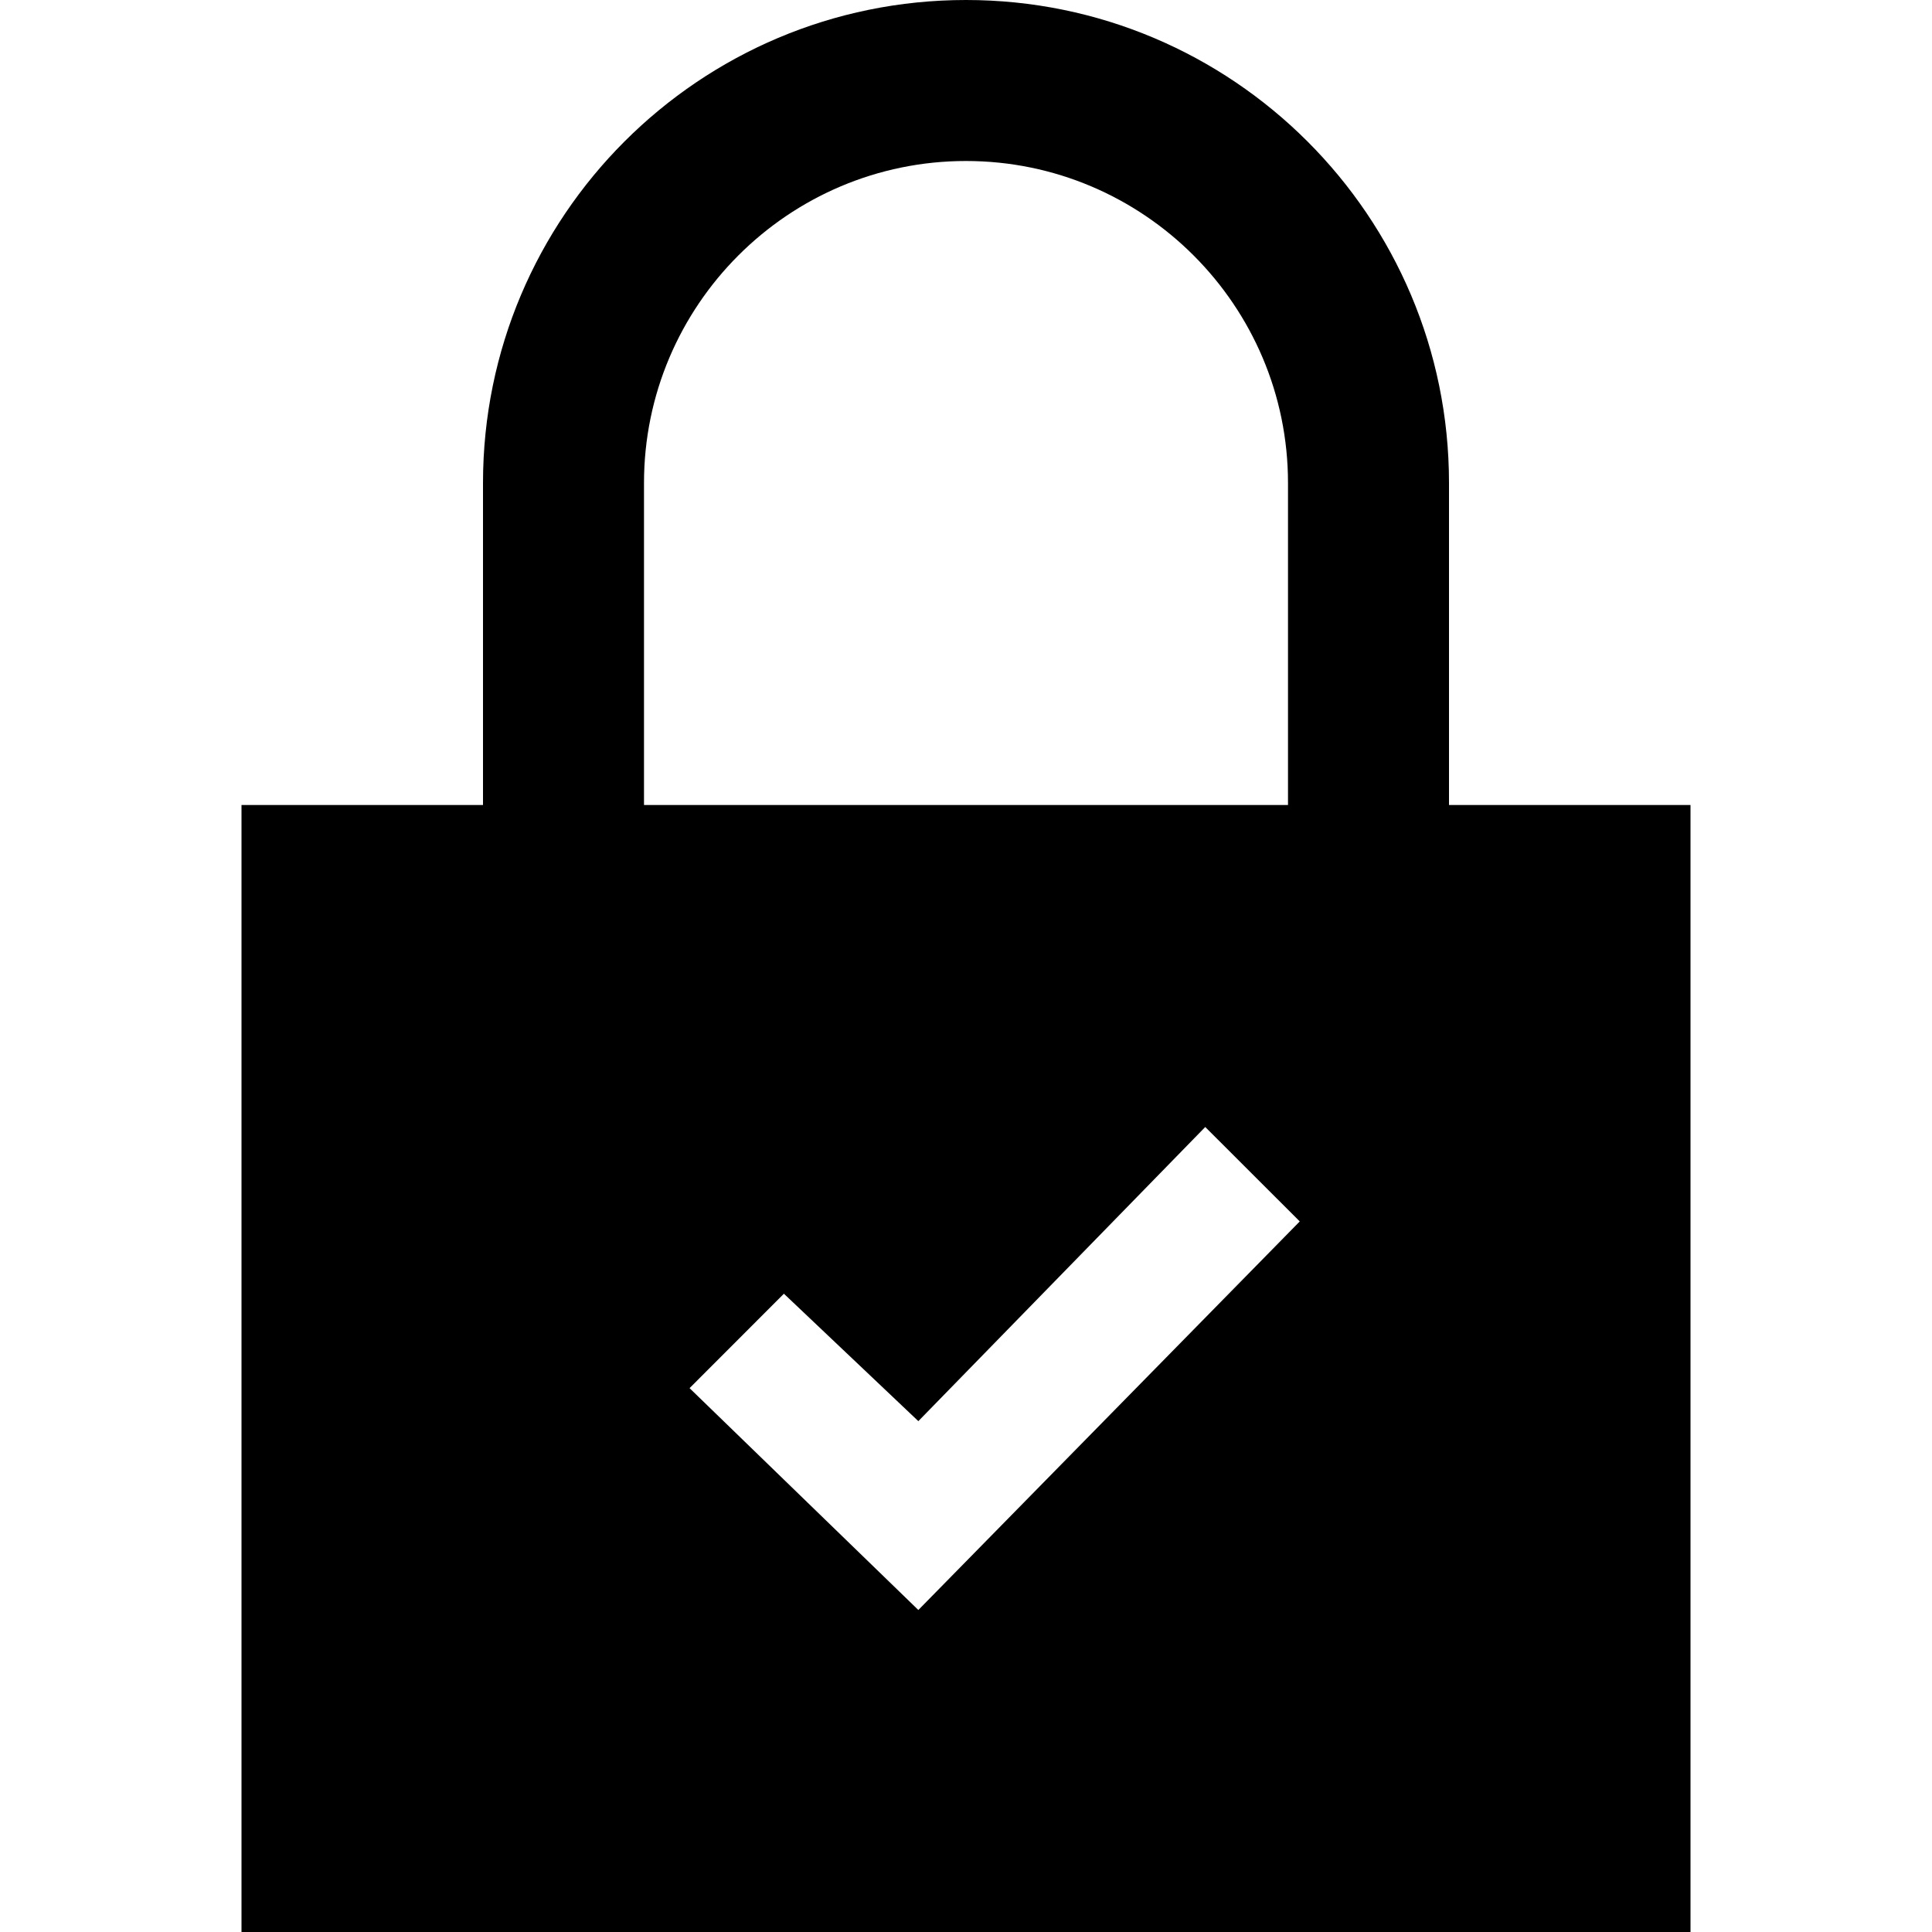
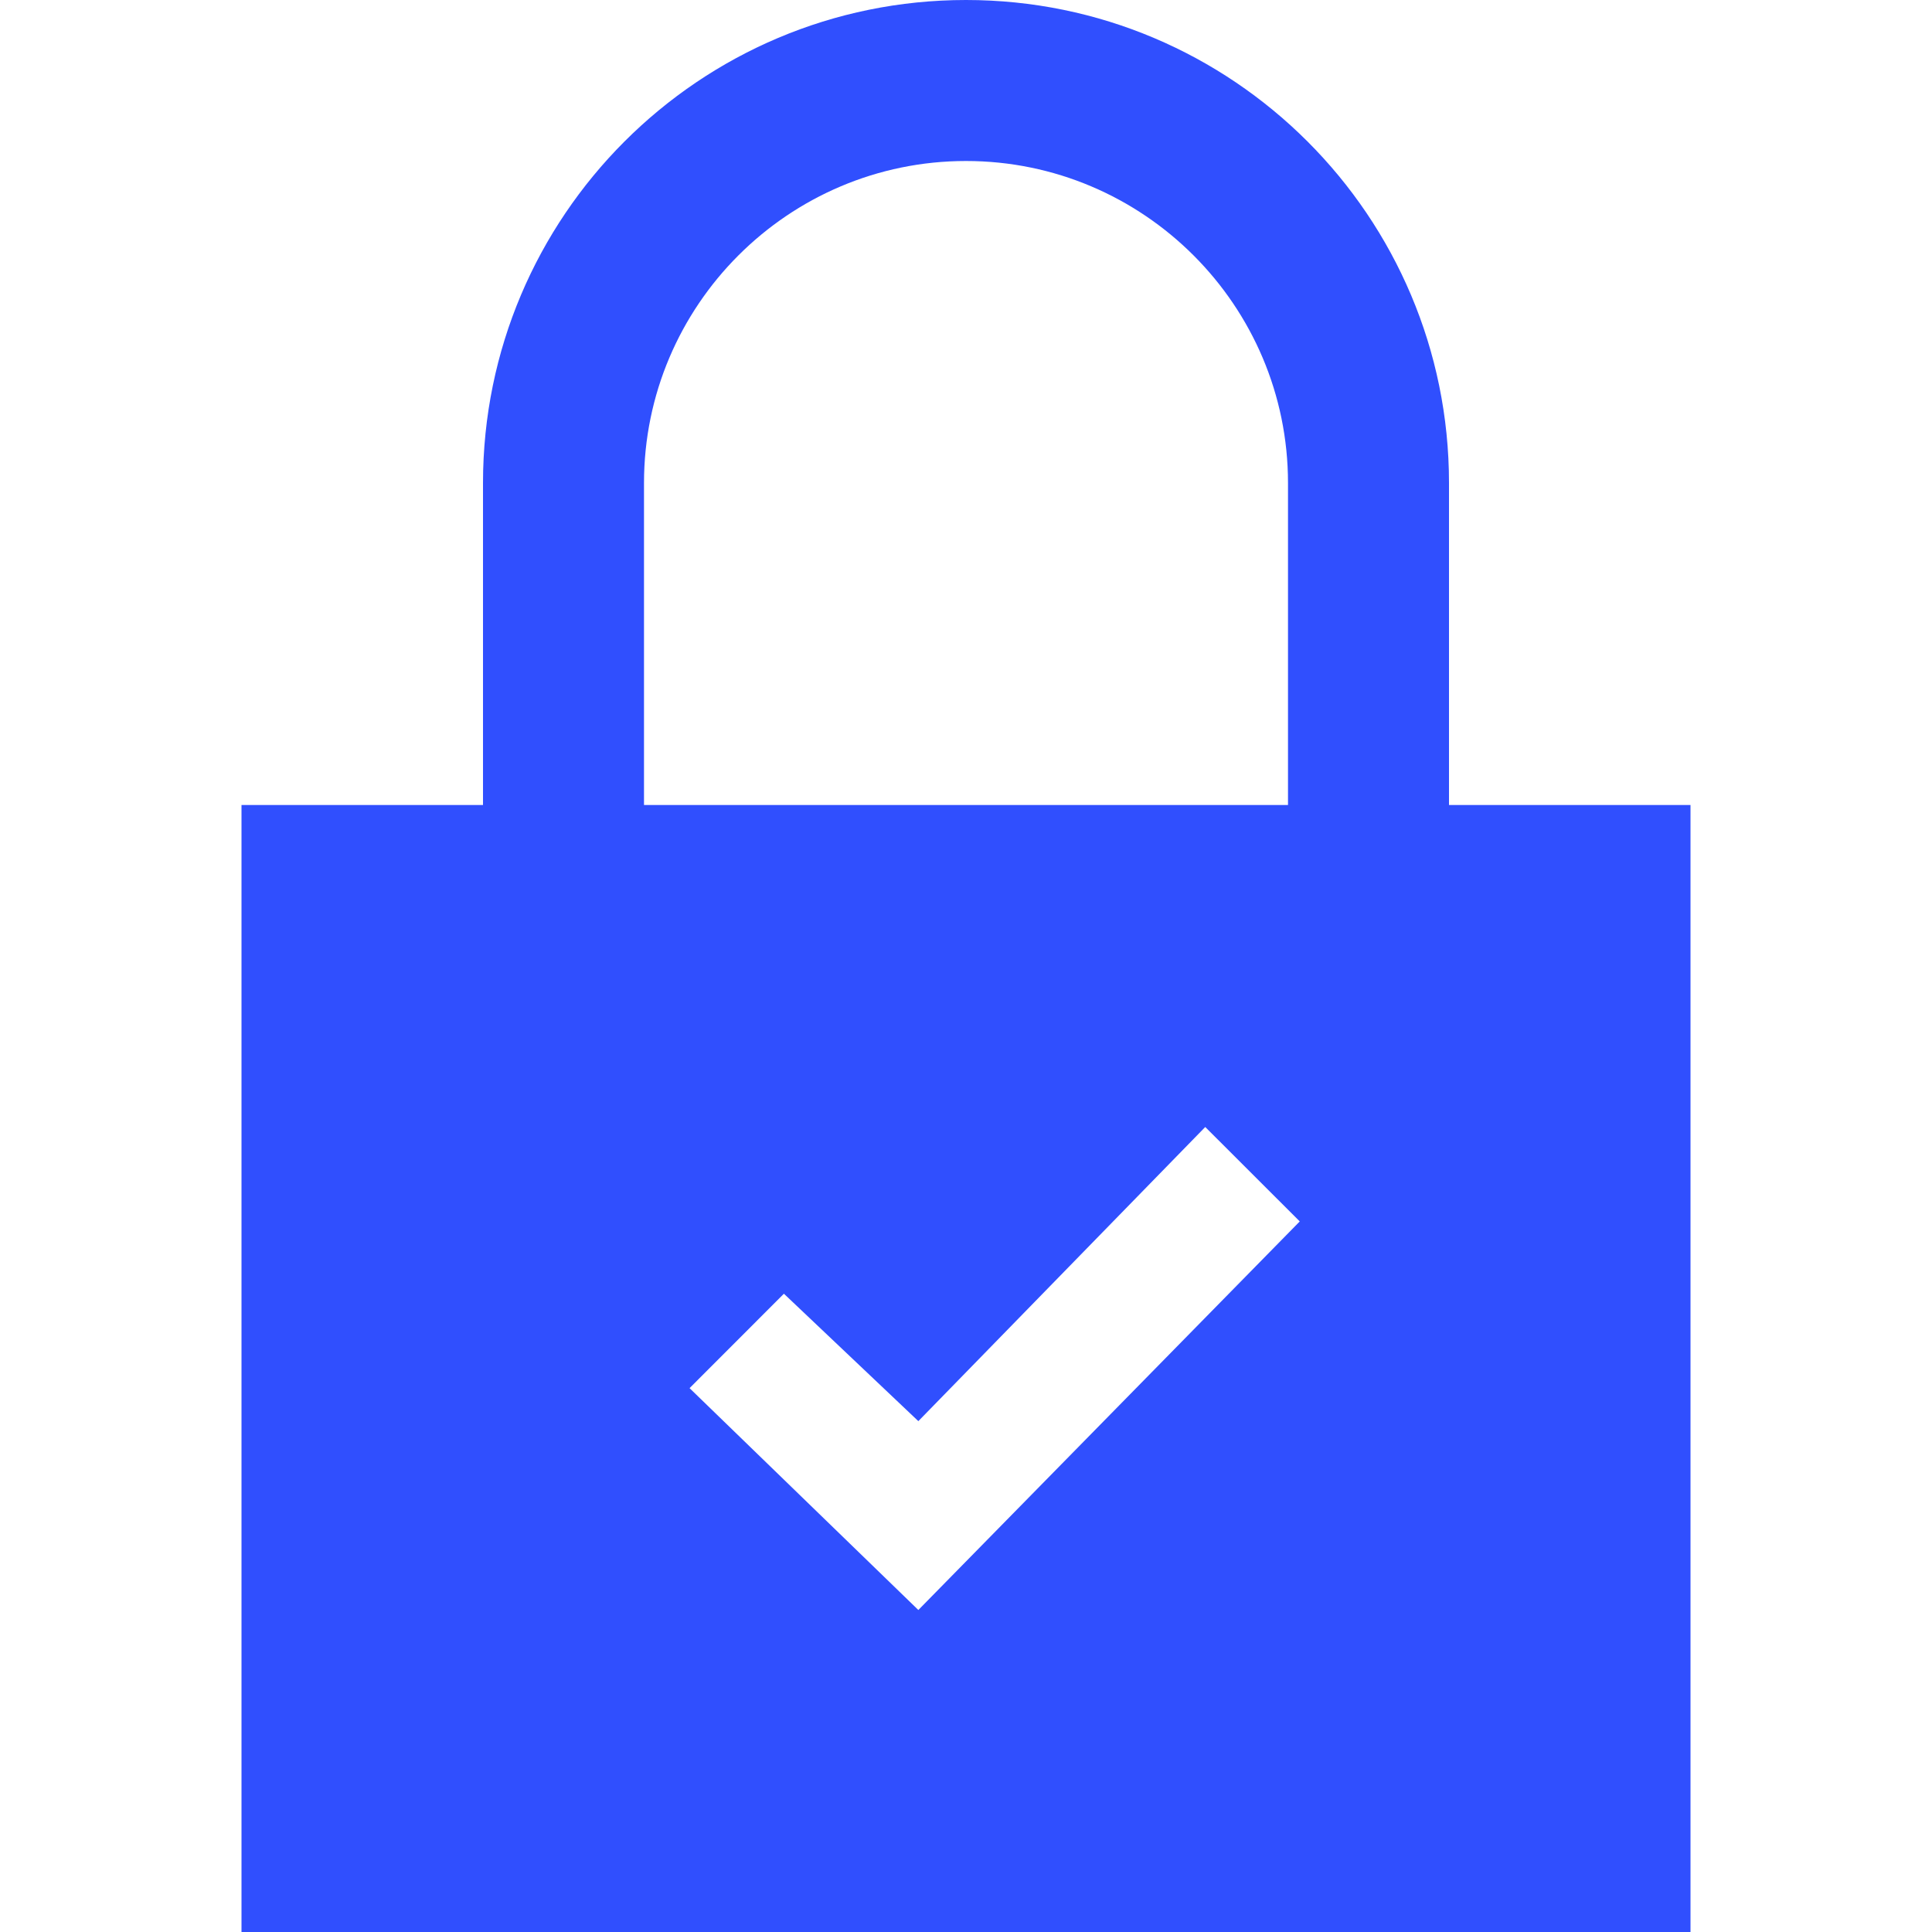
<svg xmlns="http://www.w3.org/2000/svg" width="24" height="24" viewBox="0 0 24 24">
-   <path fill="currentColor" d="M18 10v-4c0-3.313-2.687-6-6-6s-6 2.687-6 6v4h-3v14h18v-14h-3zm-10-4c0-2.206 1.794-4 4-4 2.205 0 4 1.794 4 4v4h-8v-4zm3.408 14l-2.842-2.756 1.172-1.173 1.67 1.583 3.564-3.654 1.174 1.173-4.738 4.827z" />
+   <path fill="#304ffe" d="M18 10v-4c0-3.313-2.687-6-6-6s-6 2.687-6 6v4h-3v14h18v-14h-3zm-10-4c0-2.206 1.794-4 4-4 2.205 0 4 1.794 4 4v4h-8v-4zm3.408 14l-2.842-2.756 1.172-1.173 1.67 1.583 3.564-3.654 1.174 1.173-4.738 4.827z" />
</svg>
